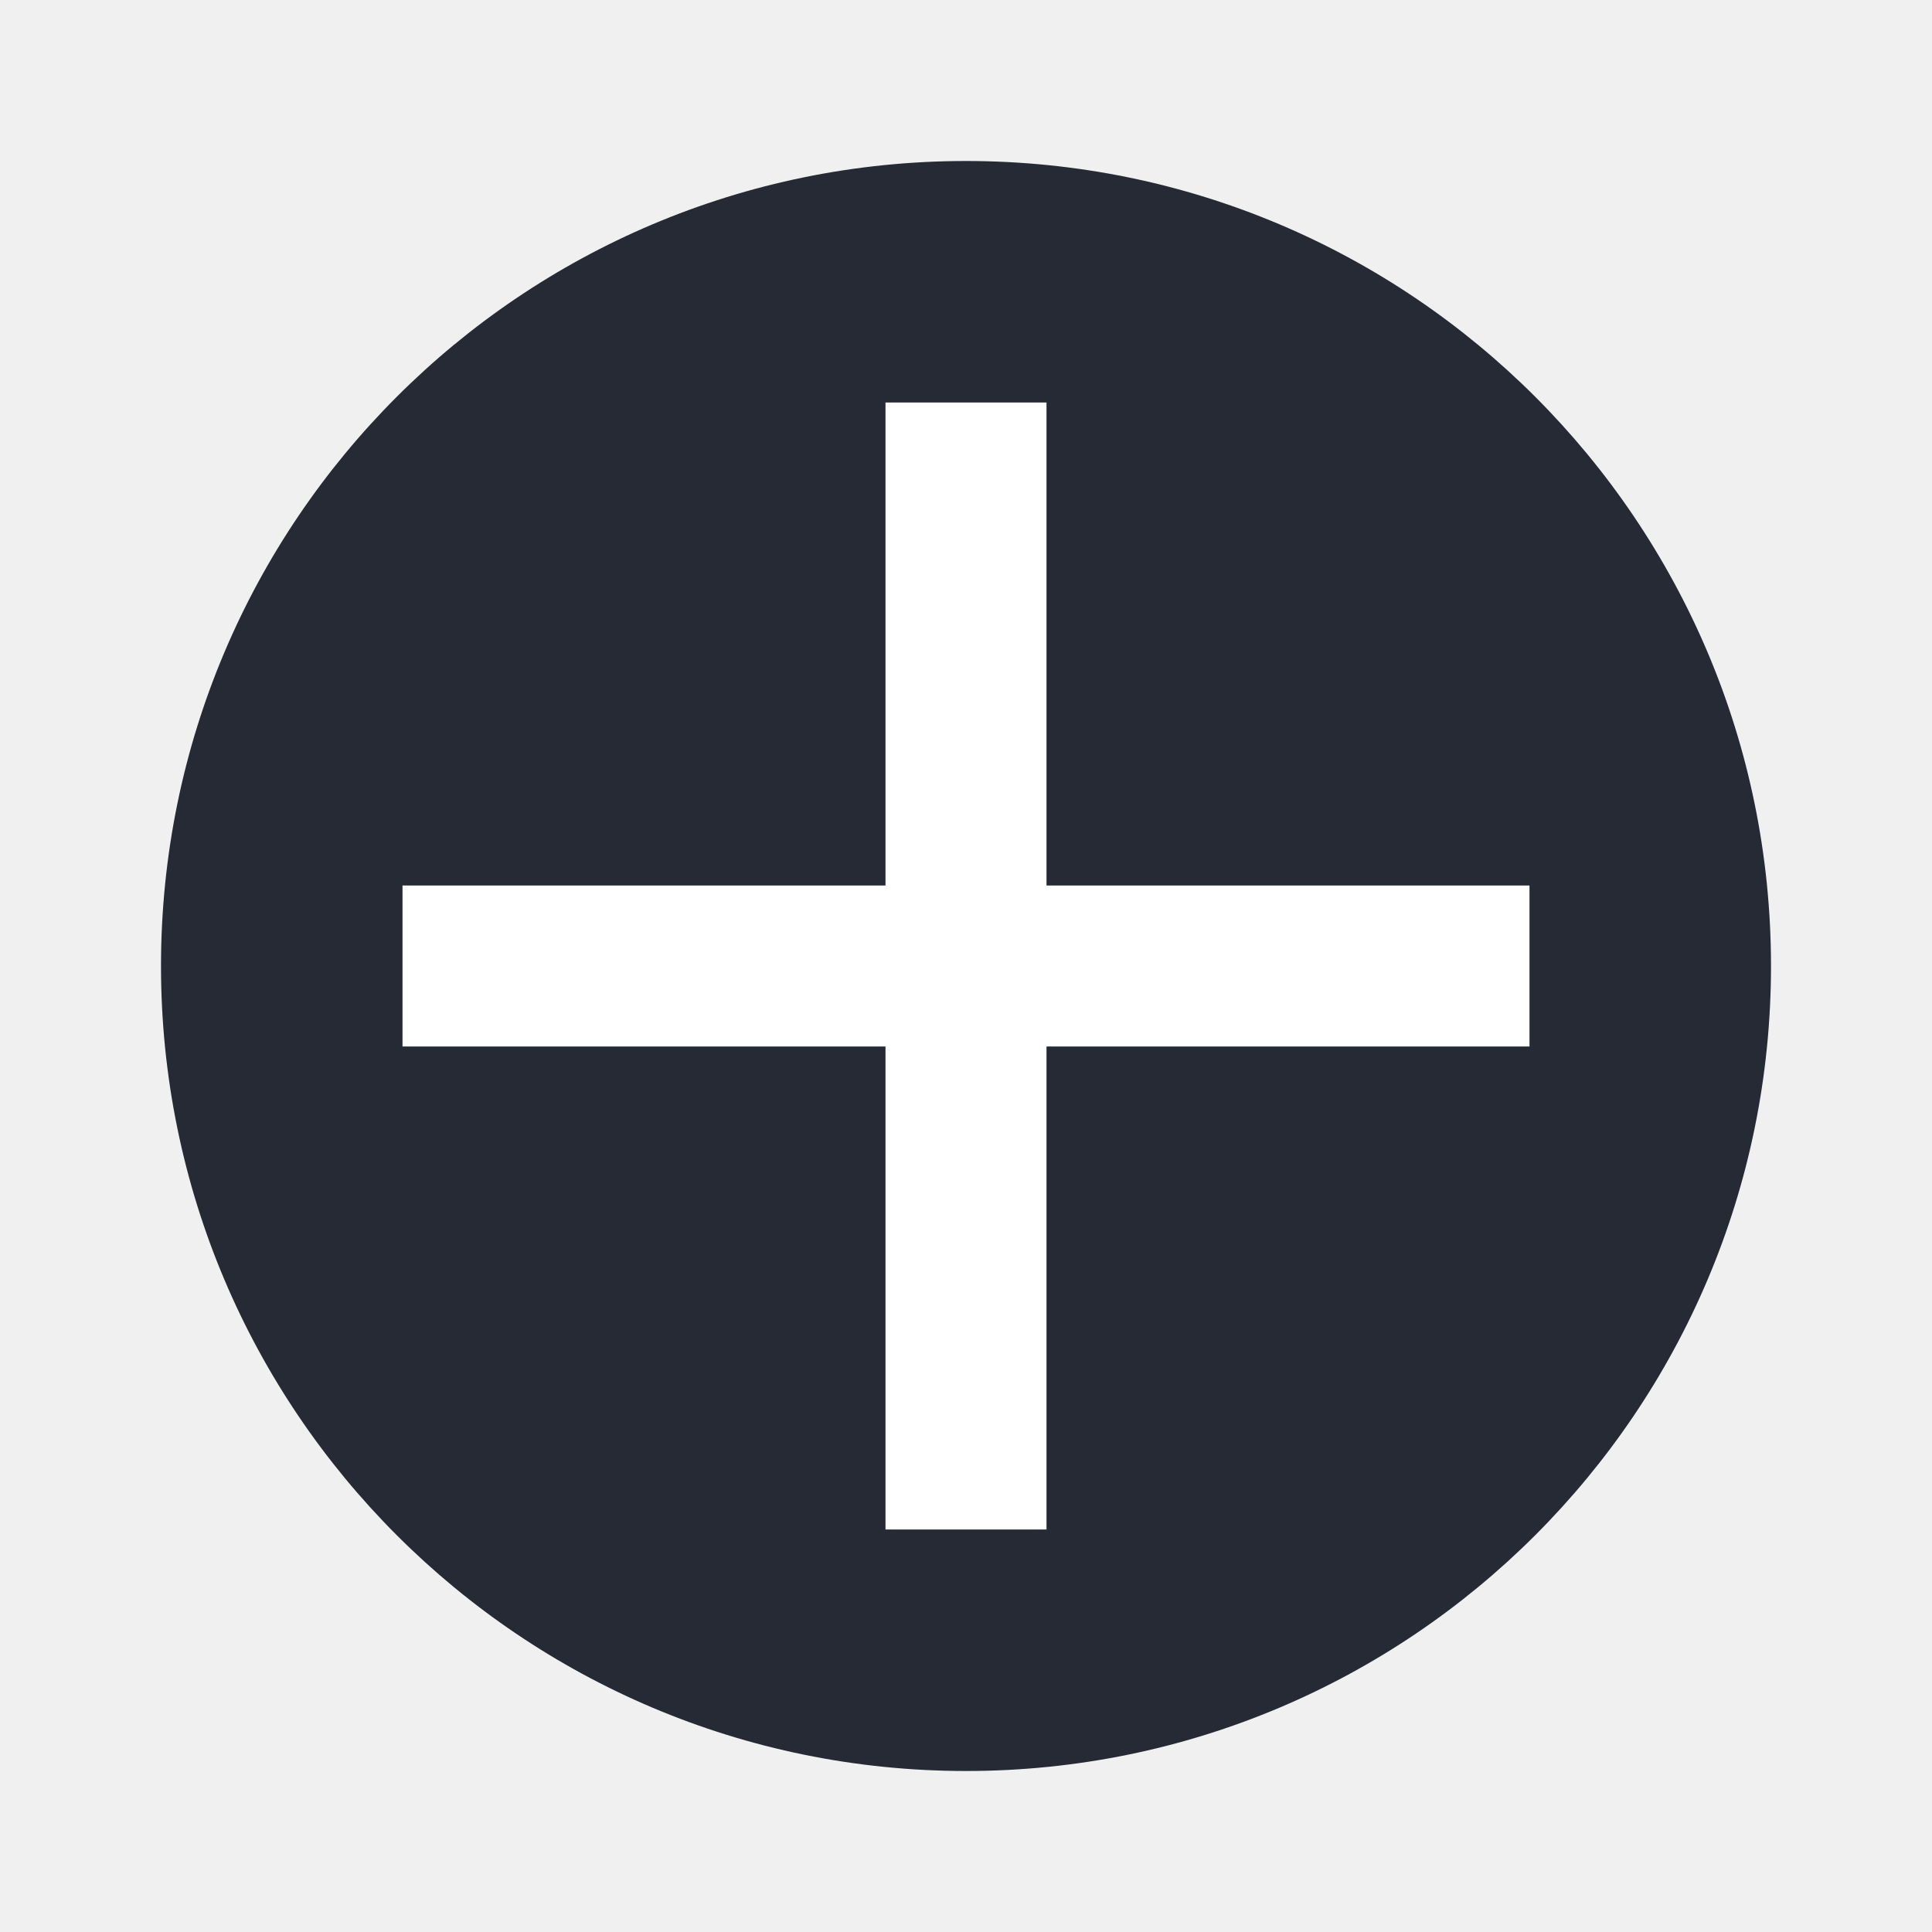
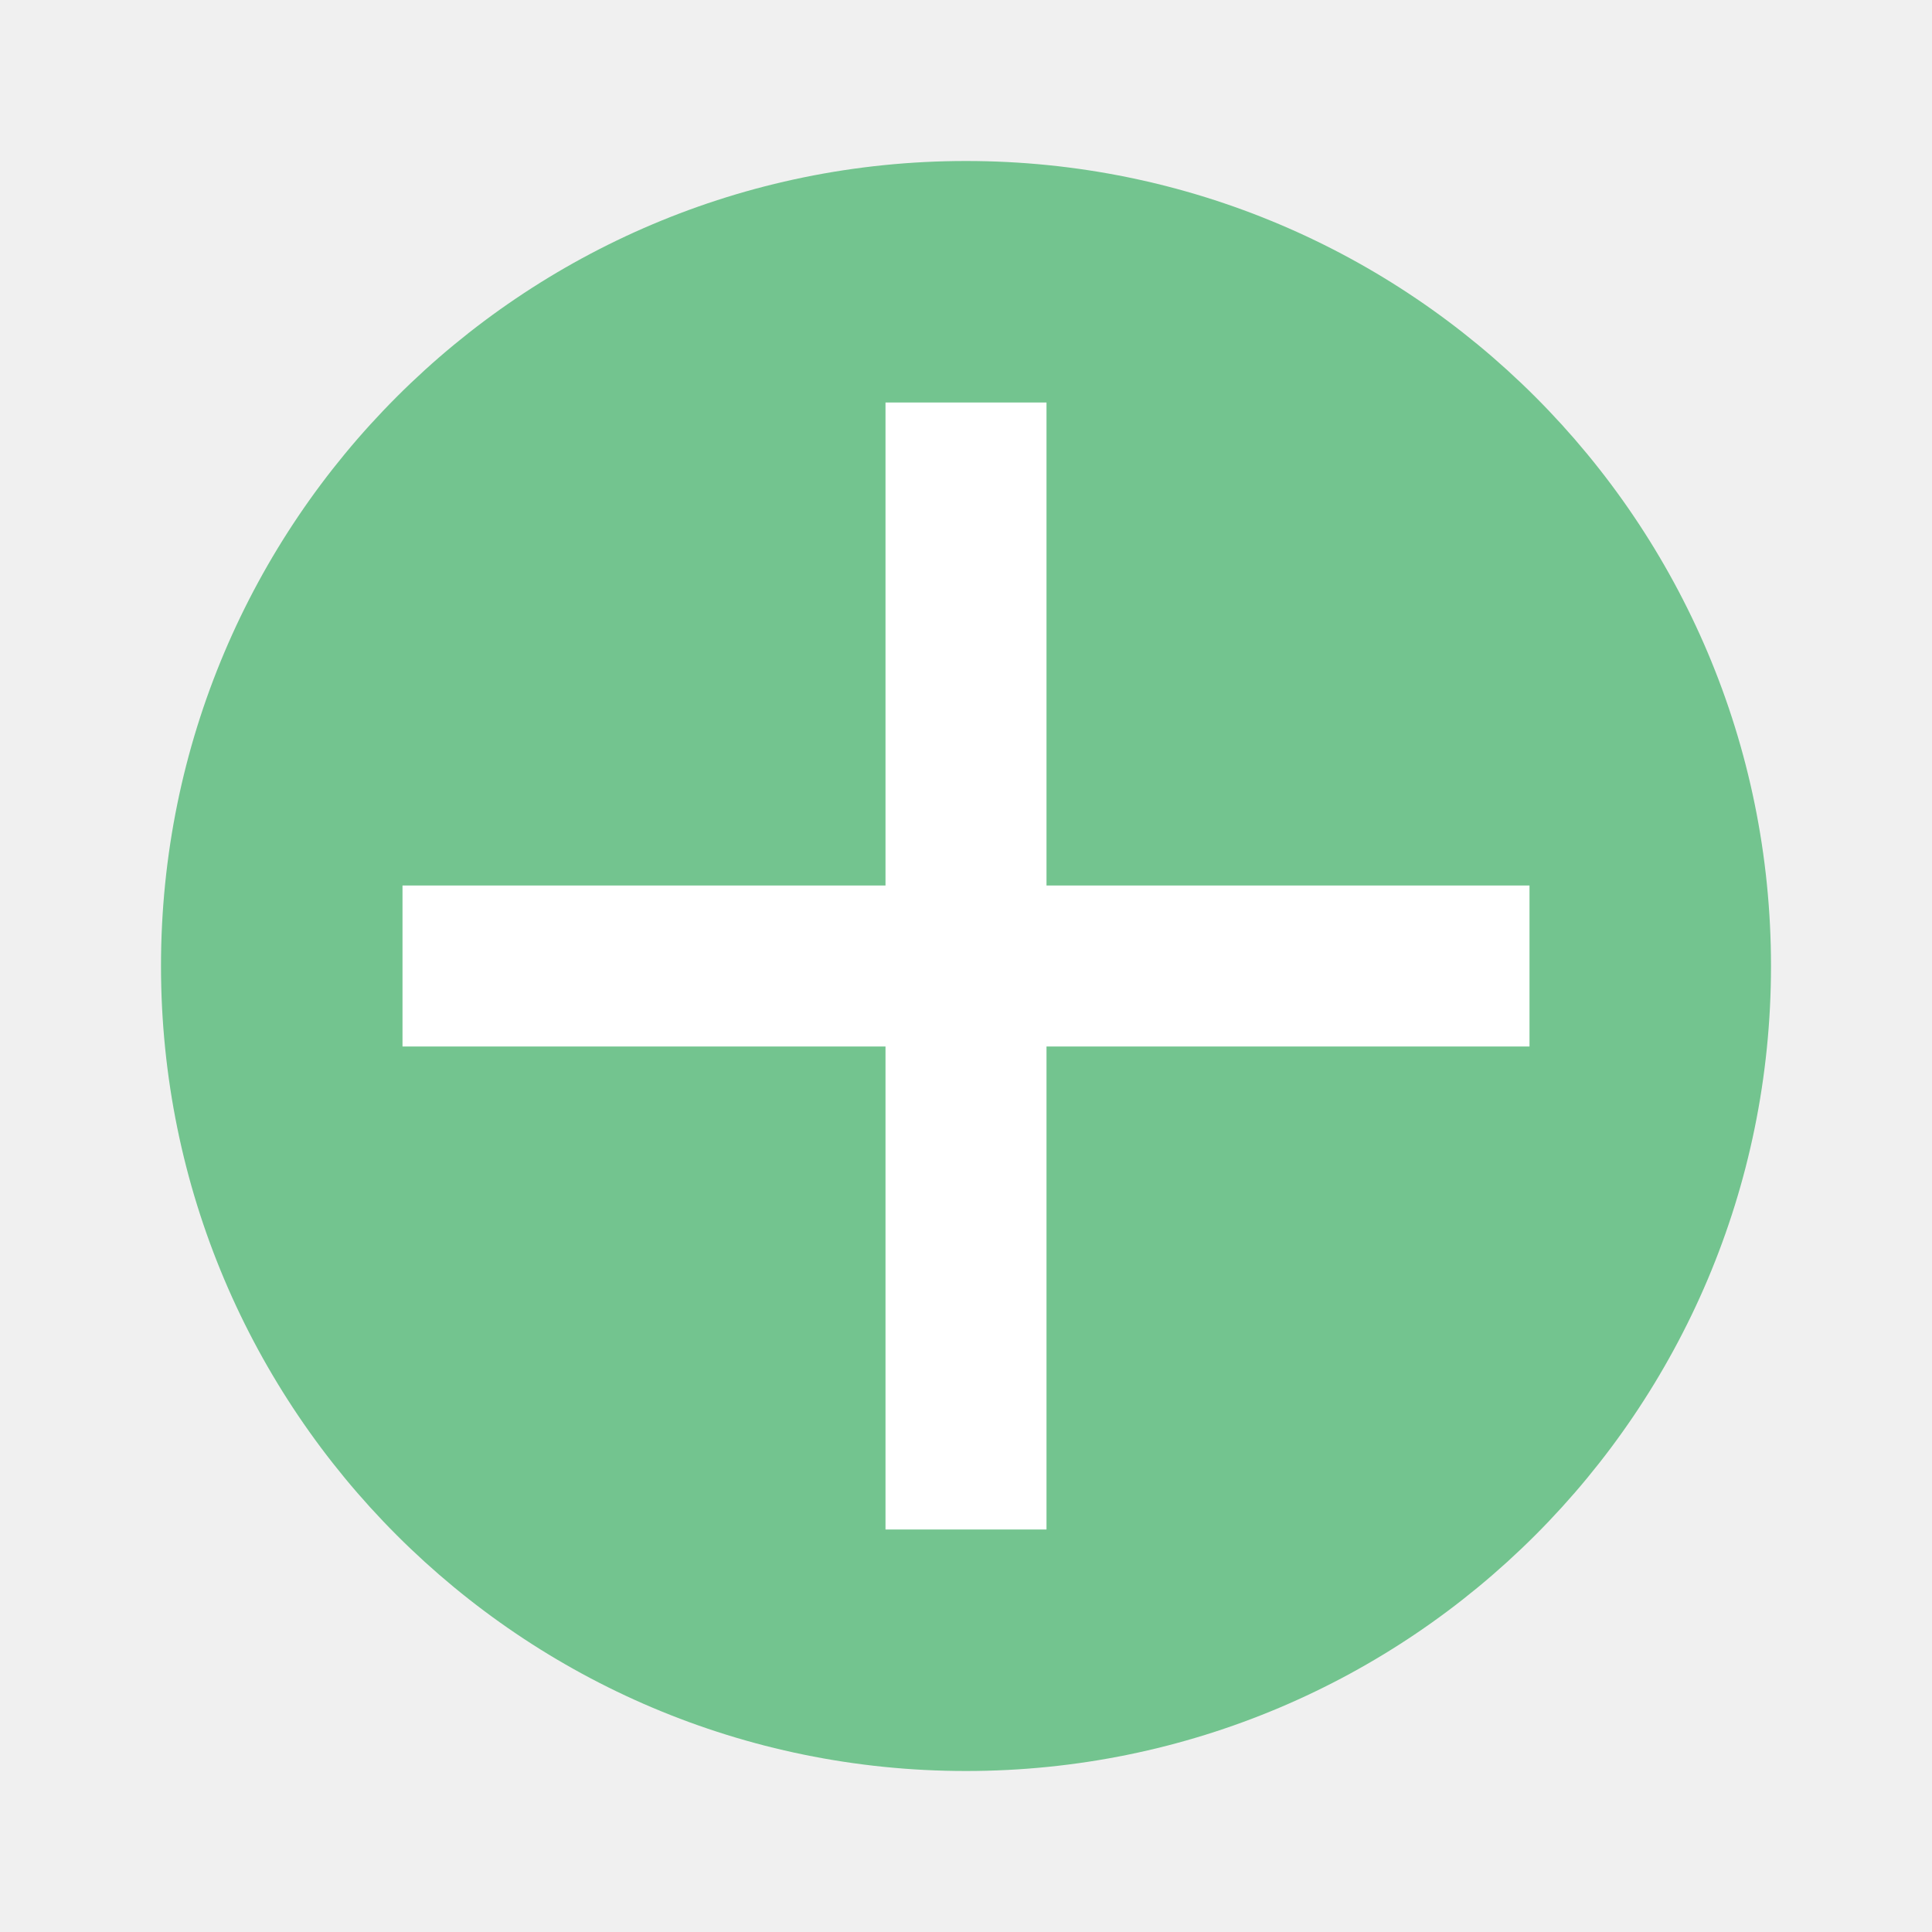
<svg xmlns="http://www.w3.org/2000/svg" width="24" height="24" version="1.1" viewBox="0 0 24 24">
-   <circle style="fill:#252a35" cx="12" cy="12" r="10" />
+   <circle style="fill:#73c48f" cx="12" cy="12" r="10" />
  <rect style="fill:#ffffff" width="2" height="14" x="-13" y="5" transform="matrix(0,-1,1,0,0,0)" />
  <rect style="fill:#ffffff" width="2" height="14" x="11" y="5" />
</svg>
